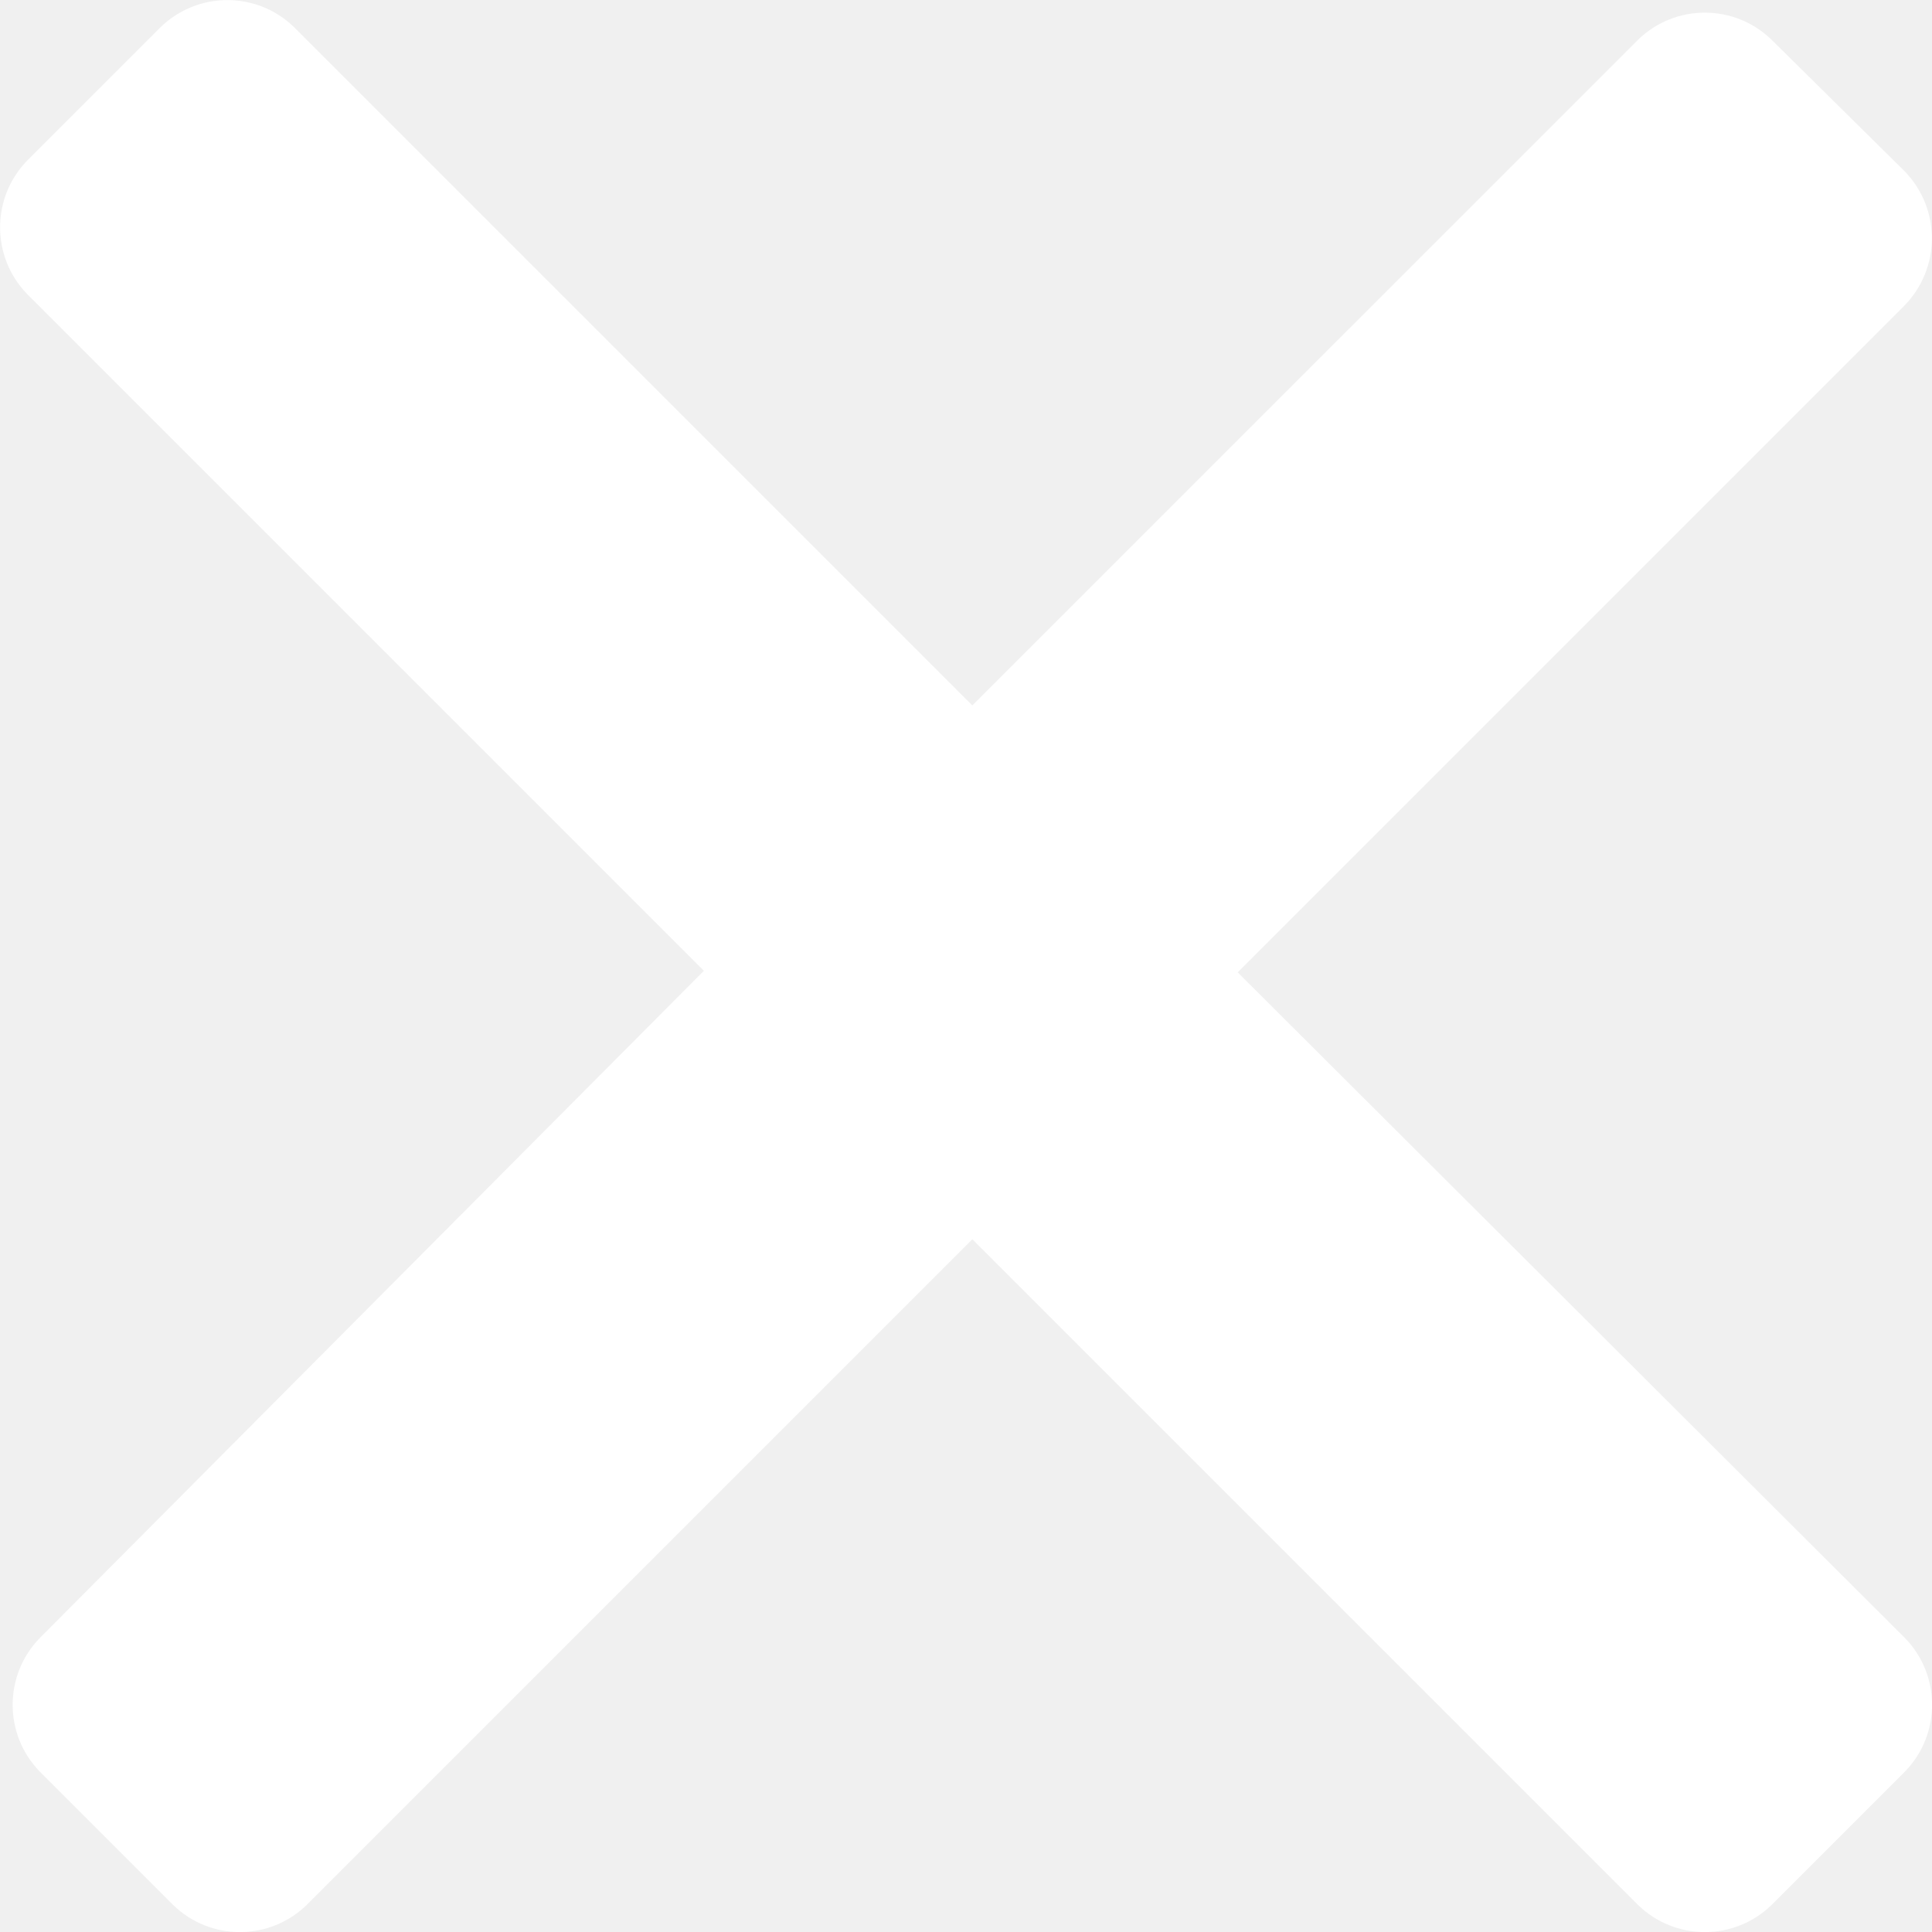
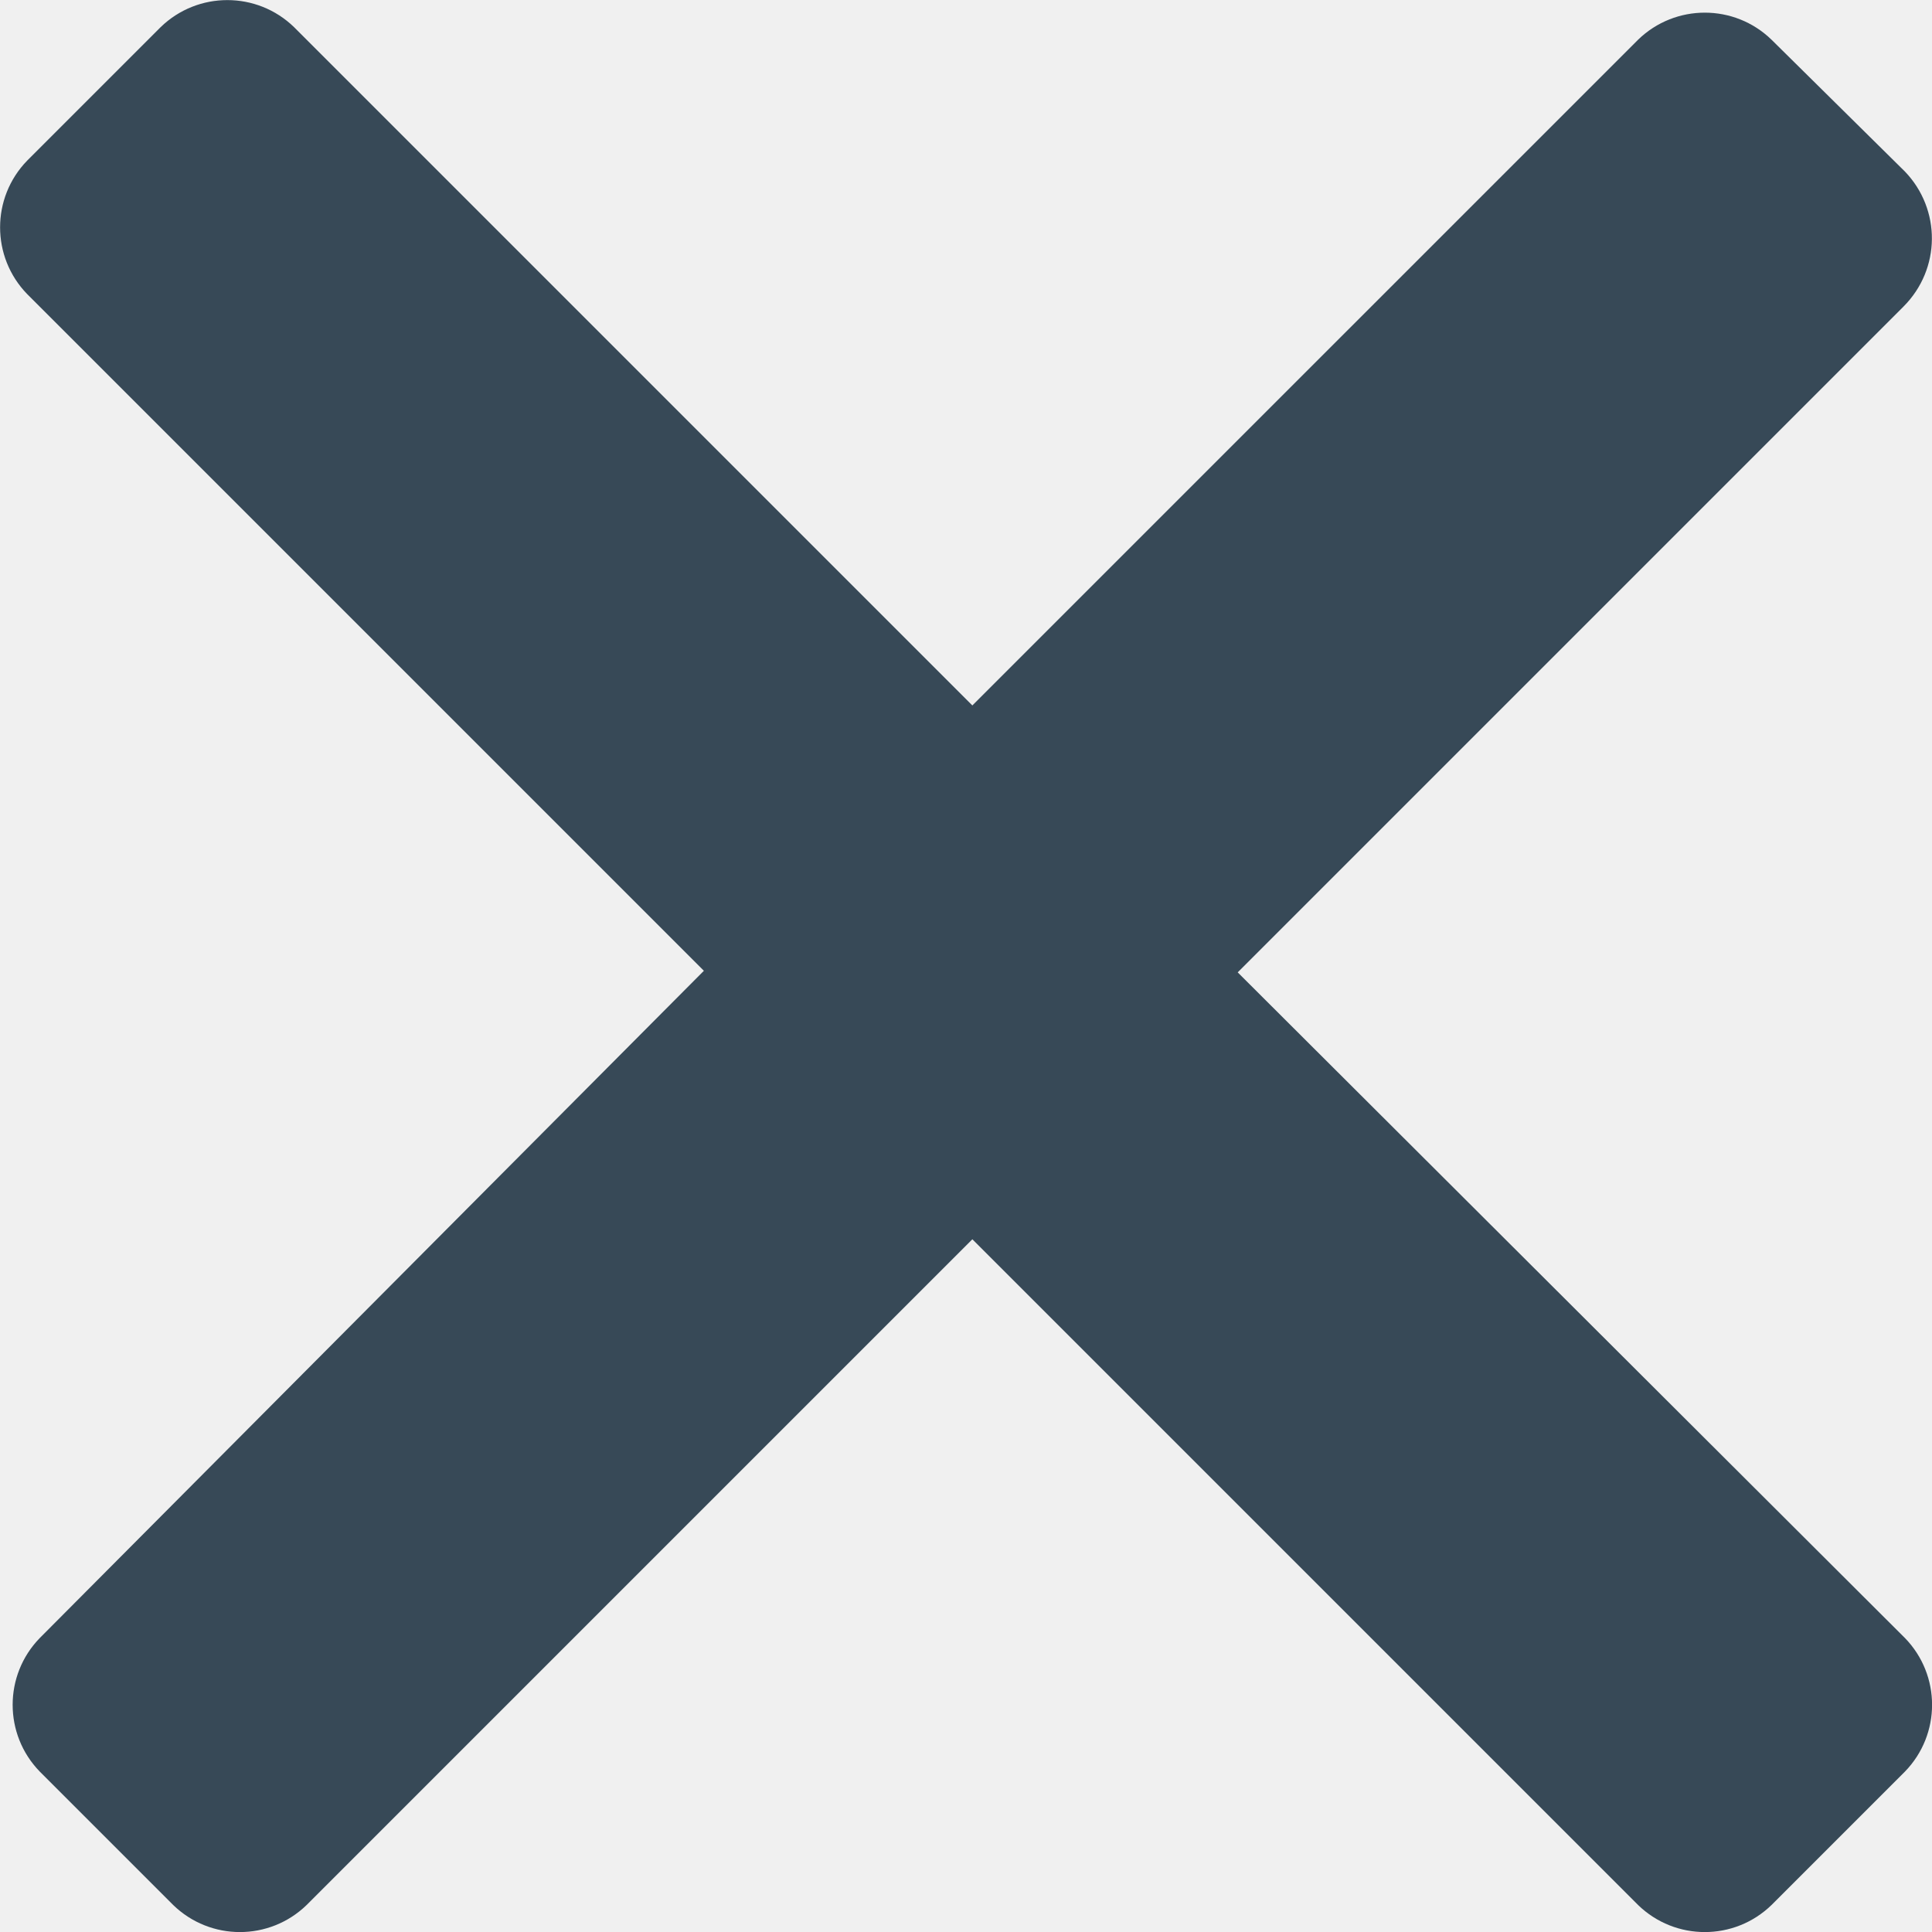
- <svg xmlns="http://www.w3.org/2000/svg" xml:space="preserve" viewBox="0 0 123.05 123.05" style="fill:#fff">
+ <svg xmlns="http://www.w3.org/2000/svg" xml:space="preserve" viewBox="0 0 123.05 123.05" style="fill:#374957">
  <path d="m121.33 10.93-8.5-8.4a6.1 6.1 0 0 0-8.5 0l-42.4 42.4-43.2-43.2a6.1 6.1 0 0 0-8.5 0l-8.5 8.5a6.1 6.1 0 0 0 0 8.5l43.1 43.1-42.3 42.5a6.1 6.1 0 0 0 0 8.5l8.5 8.5a6.1 6.1 0 0 0 8.5 0l42.4-42.4 42.4 42.4a6.1 6.1 0 0 0 8.5 0l8.5-8.5a6.1 6.1 0 0 0 0-8.5l-42.5-42.4 42.4-42.4c2.4-2.4 2.4-6.2.1-8.6z" />
</svg>
